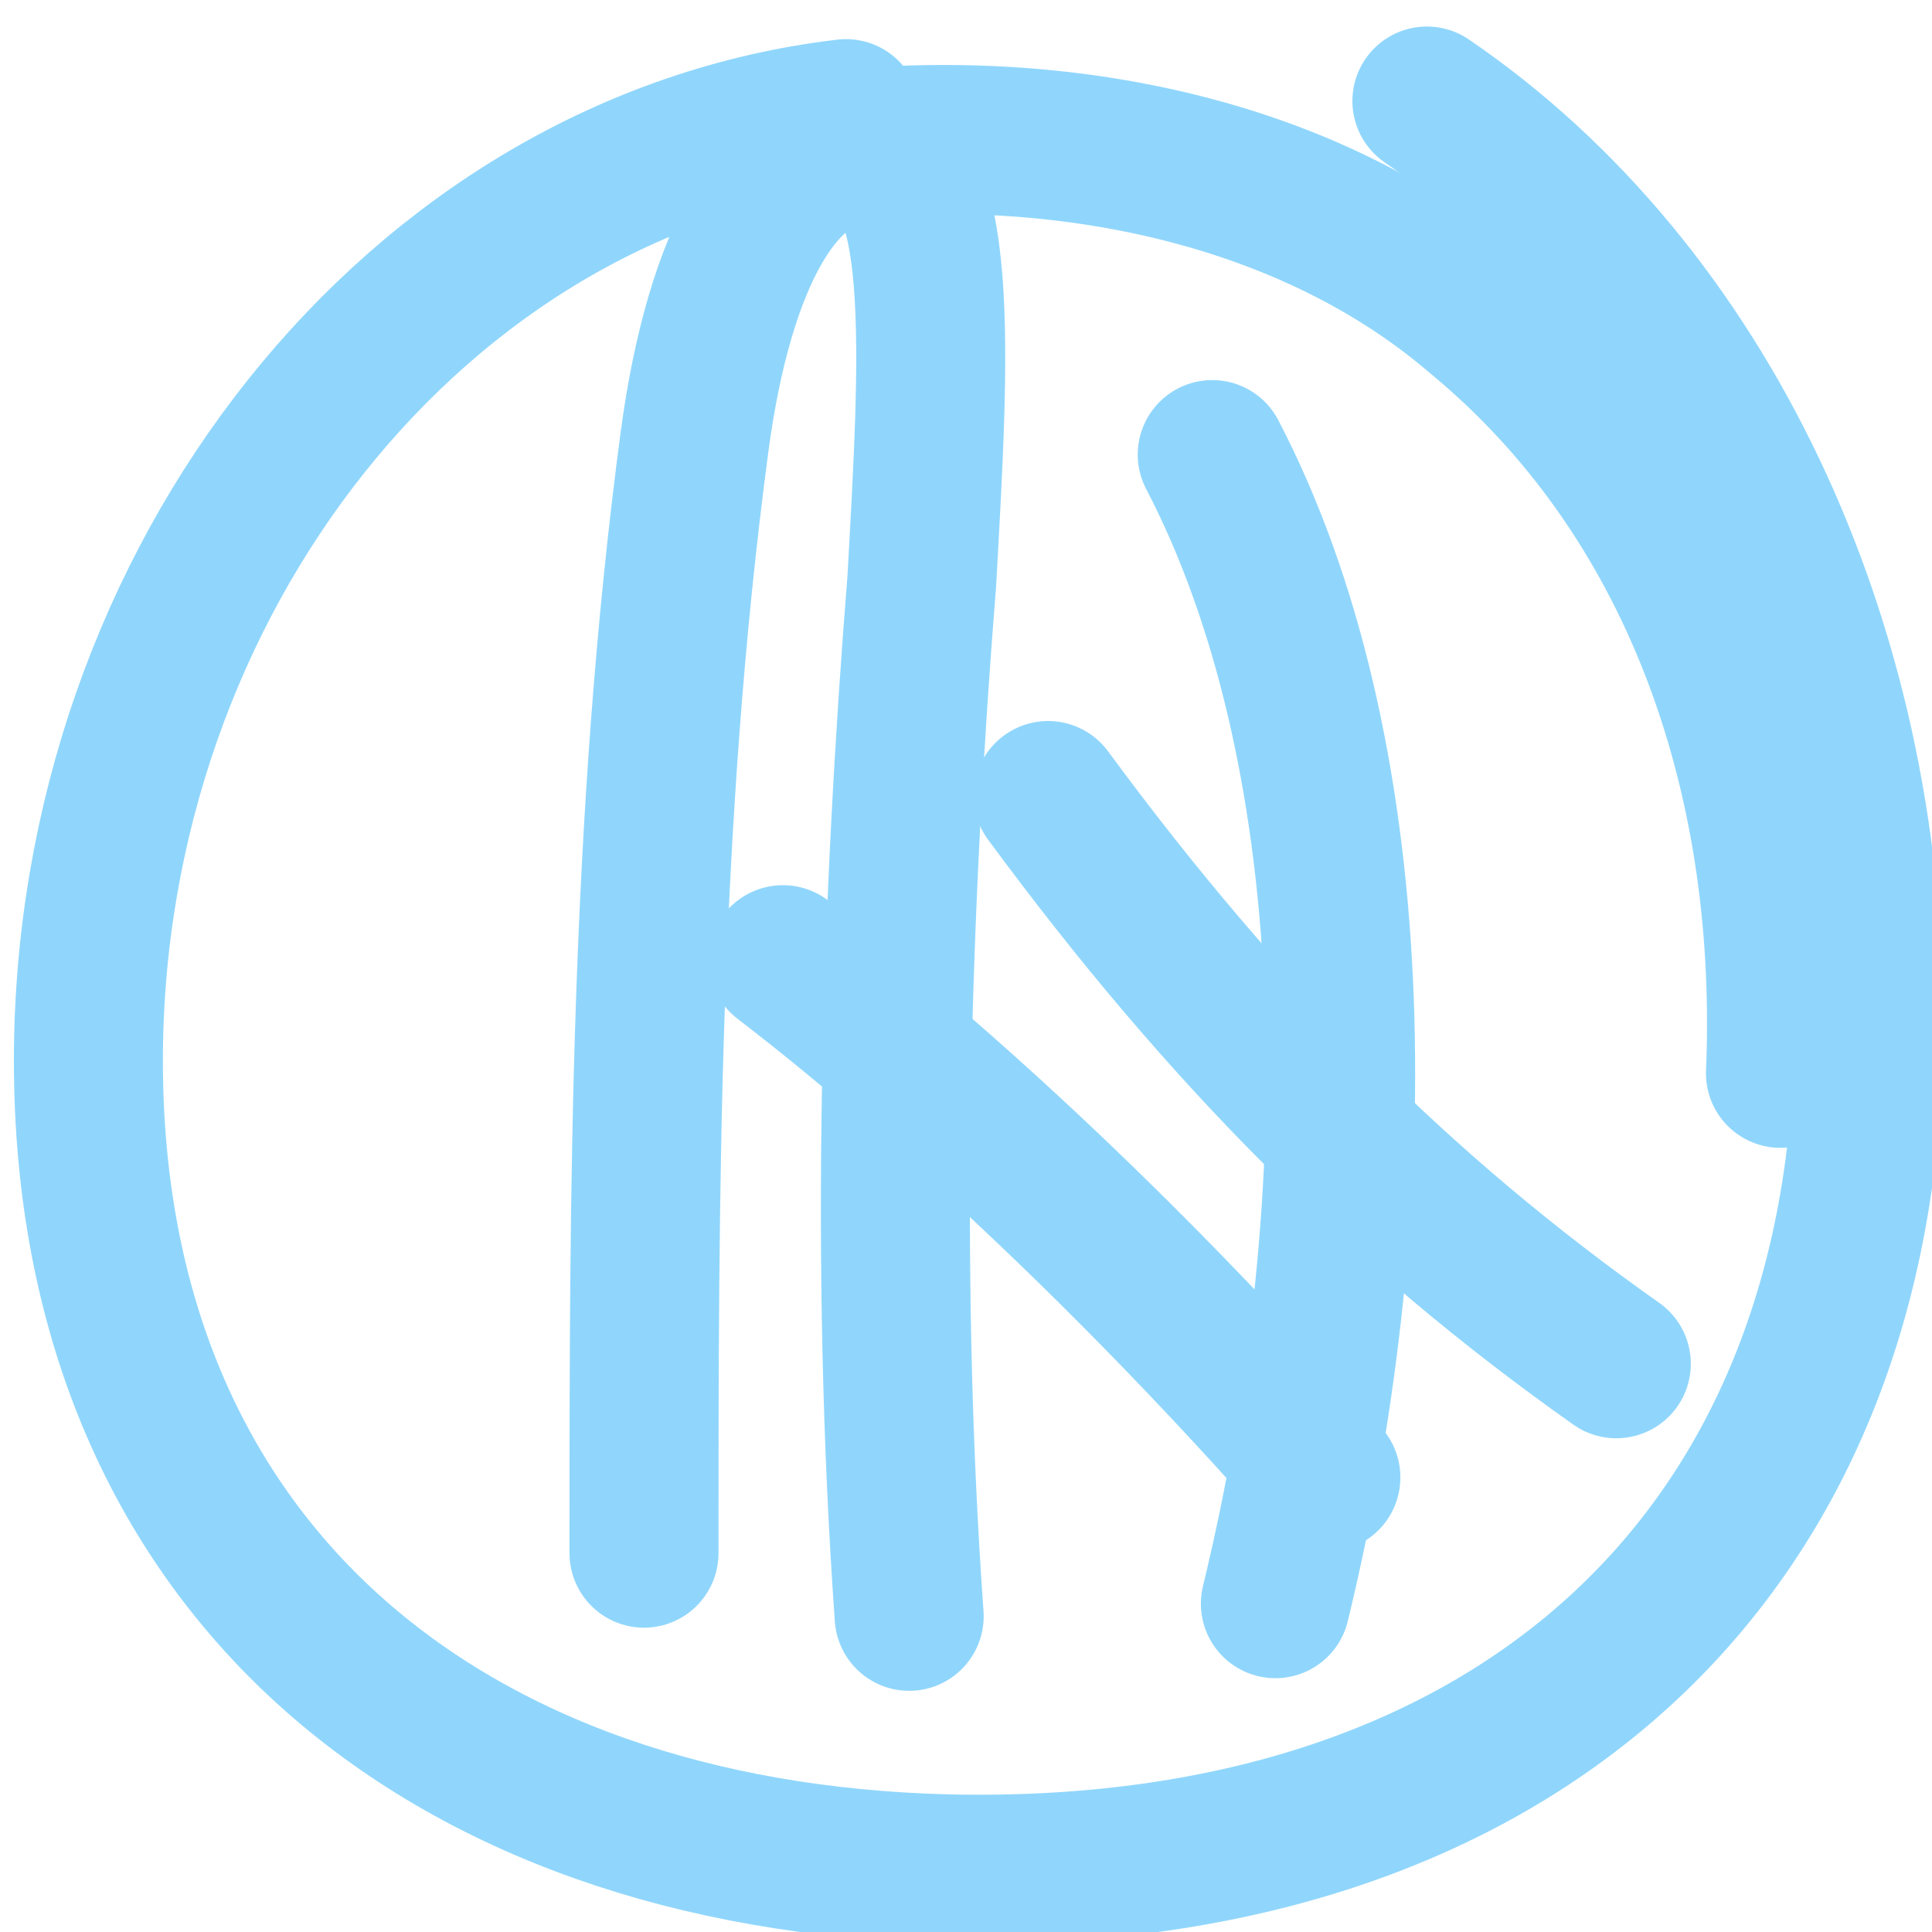
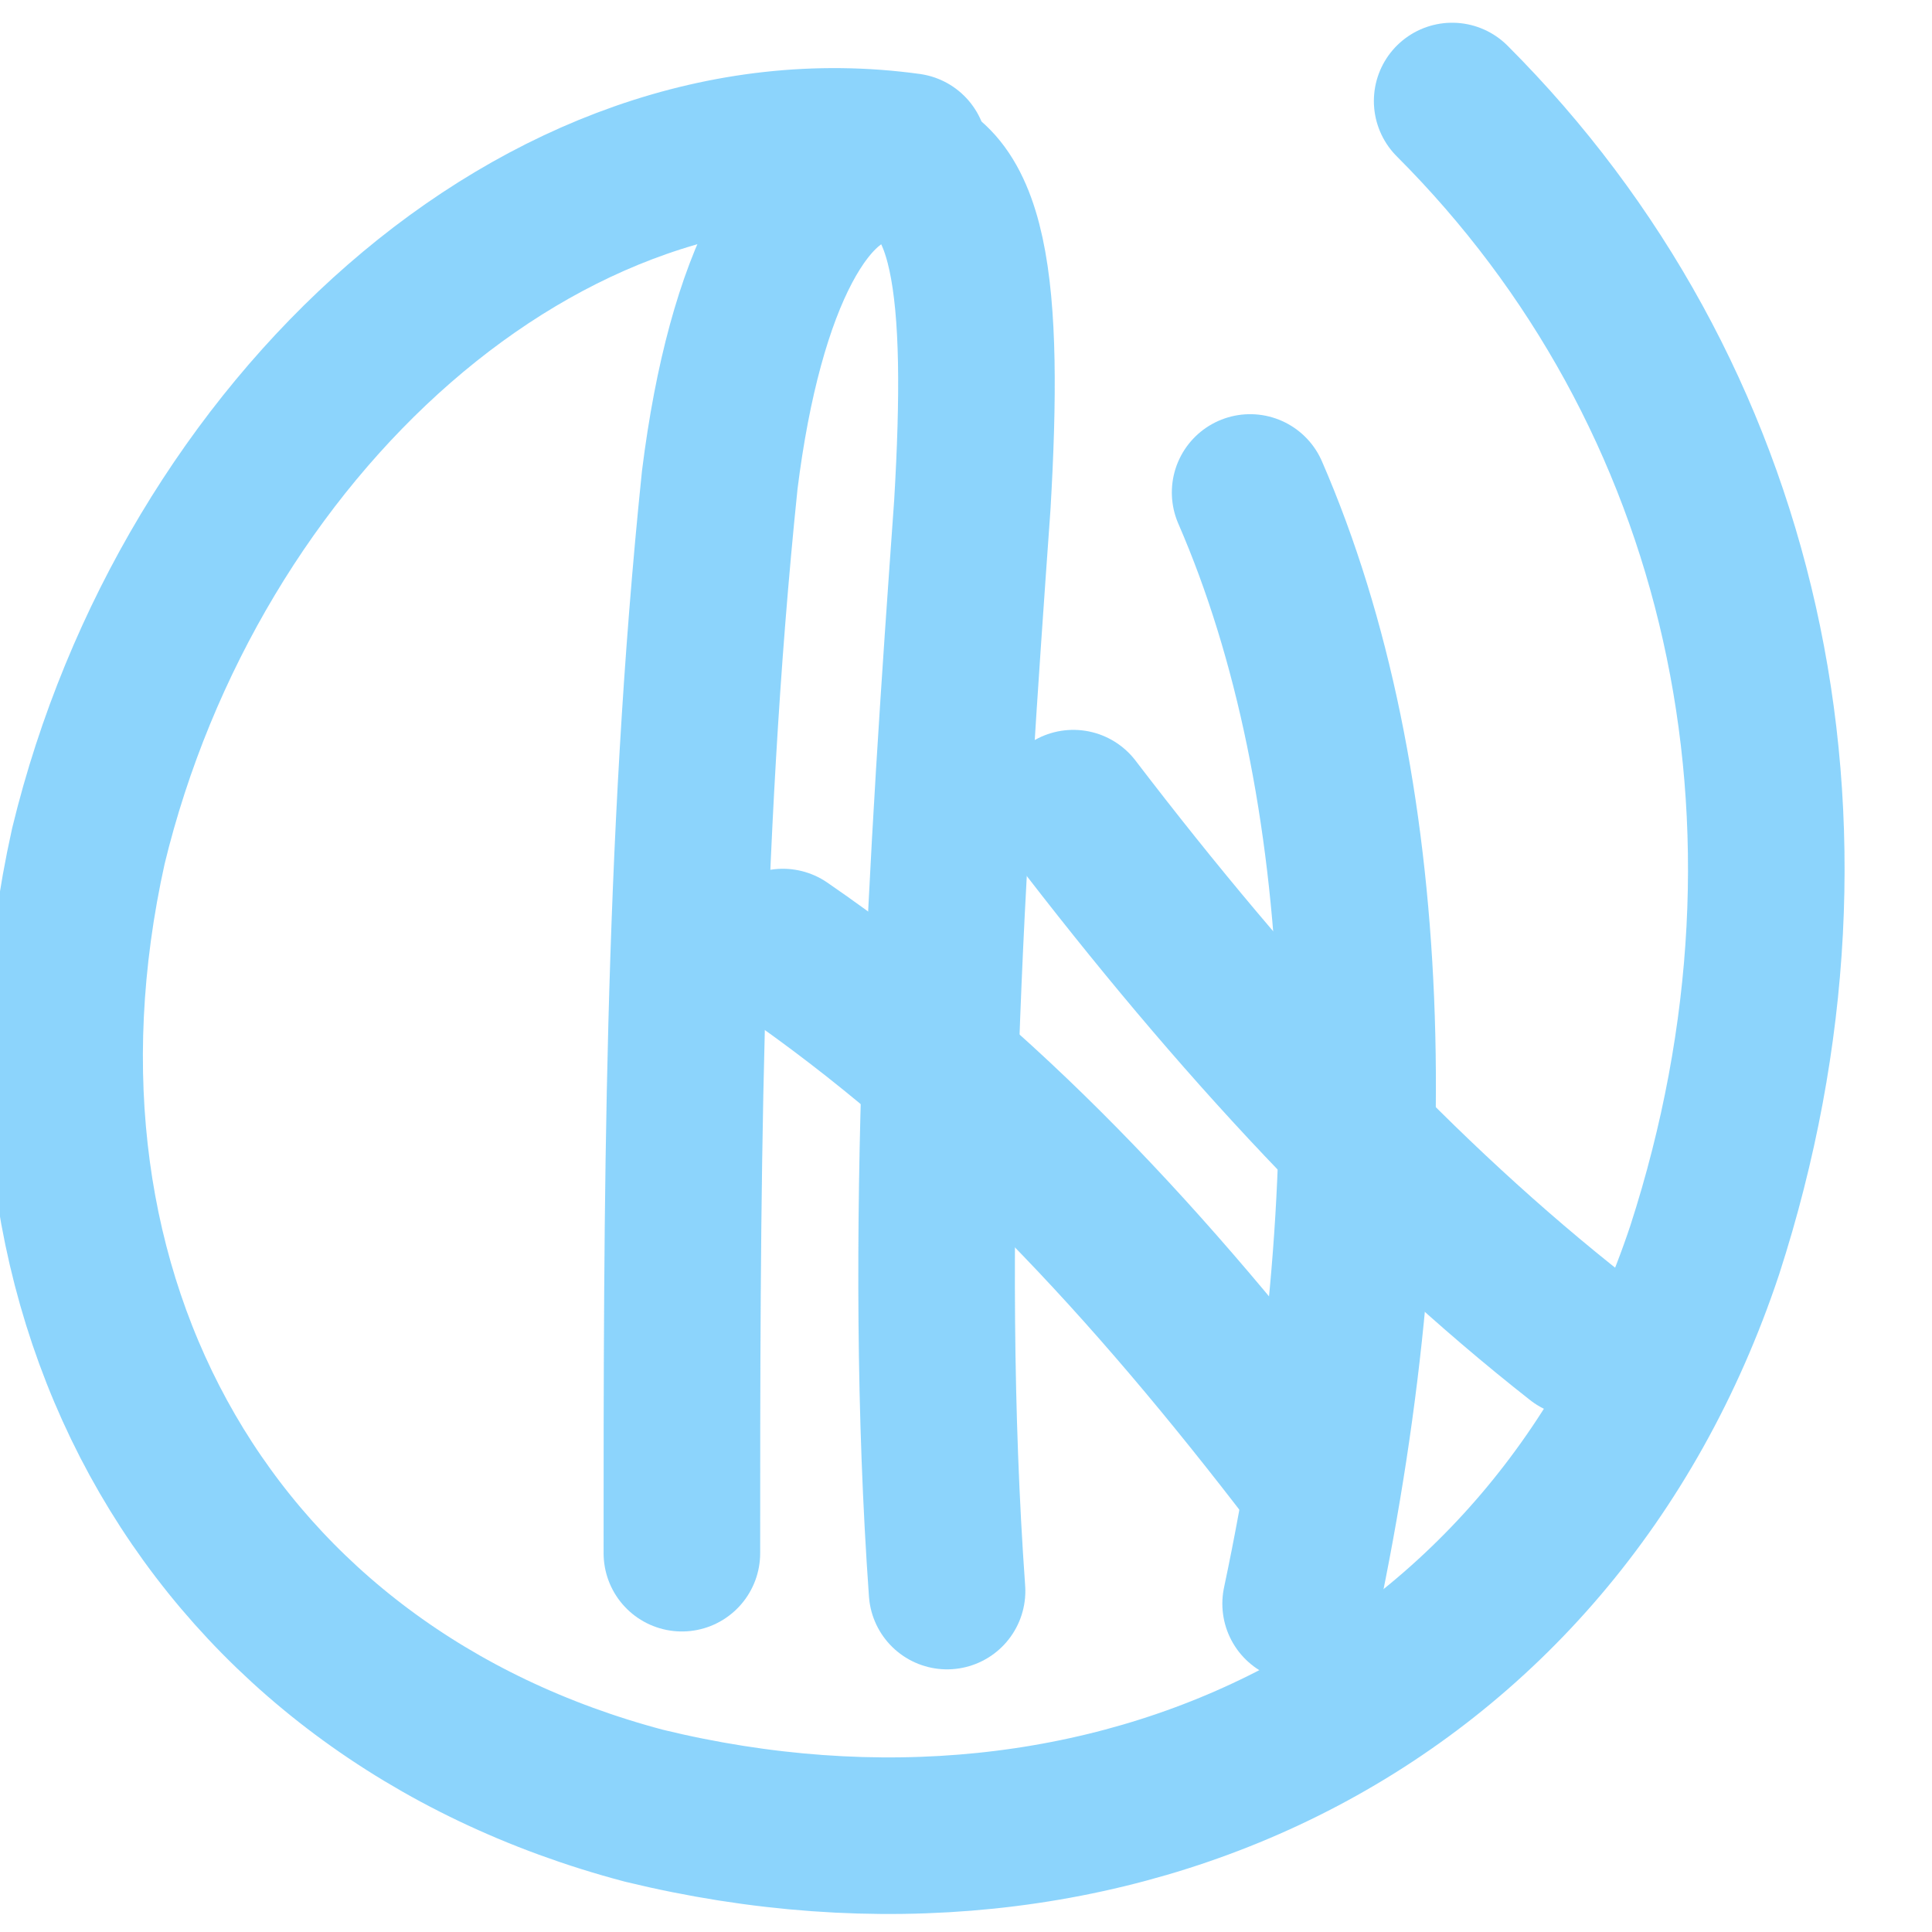
<svg xmlns="http://www.w3.org/2000/svg" viewBox="0 0 153 153">
-   <g fill="none" stroke="#40b8fa" stroke-width="11.8" stroke-linecap="round" stroke-linejoin="round" opacity=".58">
-     <path d="M67 9c-34 4-60 37-60 75 0 40 28 63 68 64 44 1 73-24 73-67 0-30-13-58-35-73" />
-     <path d="M62 12c20-3 41 1 55 13 17 14 25 36 24 60" />
-     <path d="M51 123c0-28 0-58 4-88 2-15 7-23 13-23 7 0 6 16 5 34-2 25-3 54-1 82" />
-     <path d="M62 76c13 10 28 24 43 41" />
-     <path d="M96 36c12 23 13 58 5 91" />
-     <path d="M83 63c14 19 28 33 45 45" />
+   <g fill="none" stroke="#40b8fa" stroke-width="12.4" stroke-linecap="round" stroke-linejoin="round" opacity=".6">
+     <path d="M115 8c23 23 31 57 20 91-12 36-47 53-84 44-34-9-52-40-44-76C15 34 43 8 72 12" />
+     <path d="M54 123c0-27 0-56 3-85 2-16 7-25 13-25 7 0 8 10 7 27-2 28-4 58-2 86" />
+     <path d="M62 75c16 11 29 25 42 42" />
+     <path d="M99 39c10 23 11 55 4 88" />
+     <path d="M85 64c13 17 26 31 40 42" />
  </g>
</svg>
